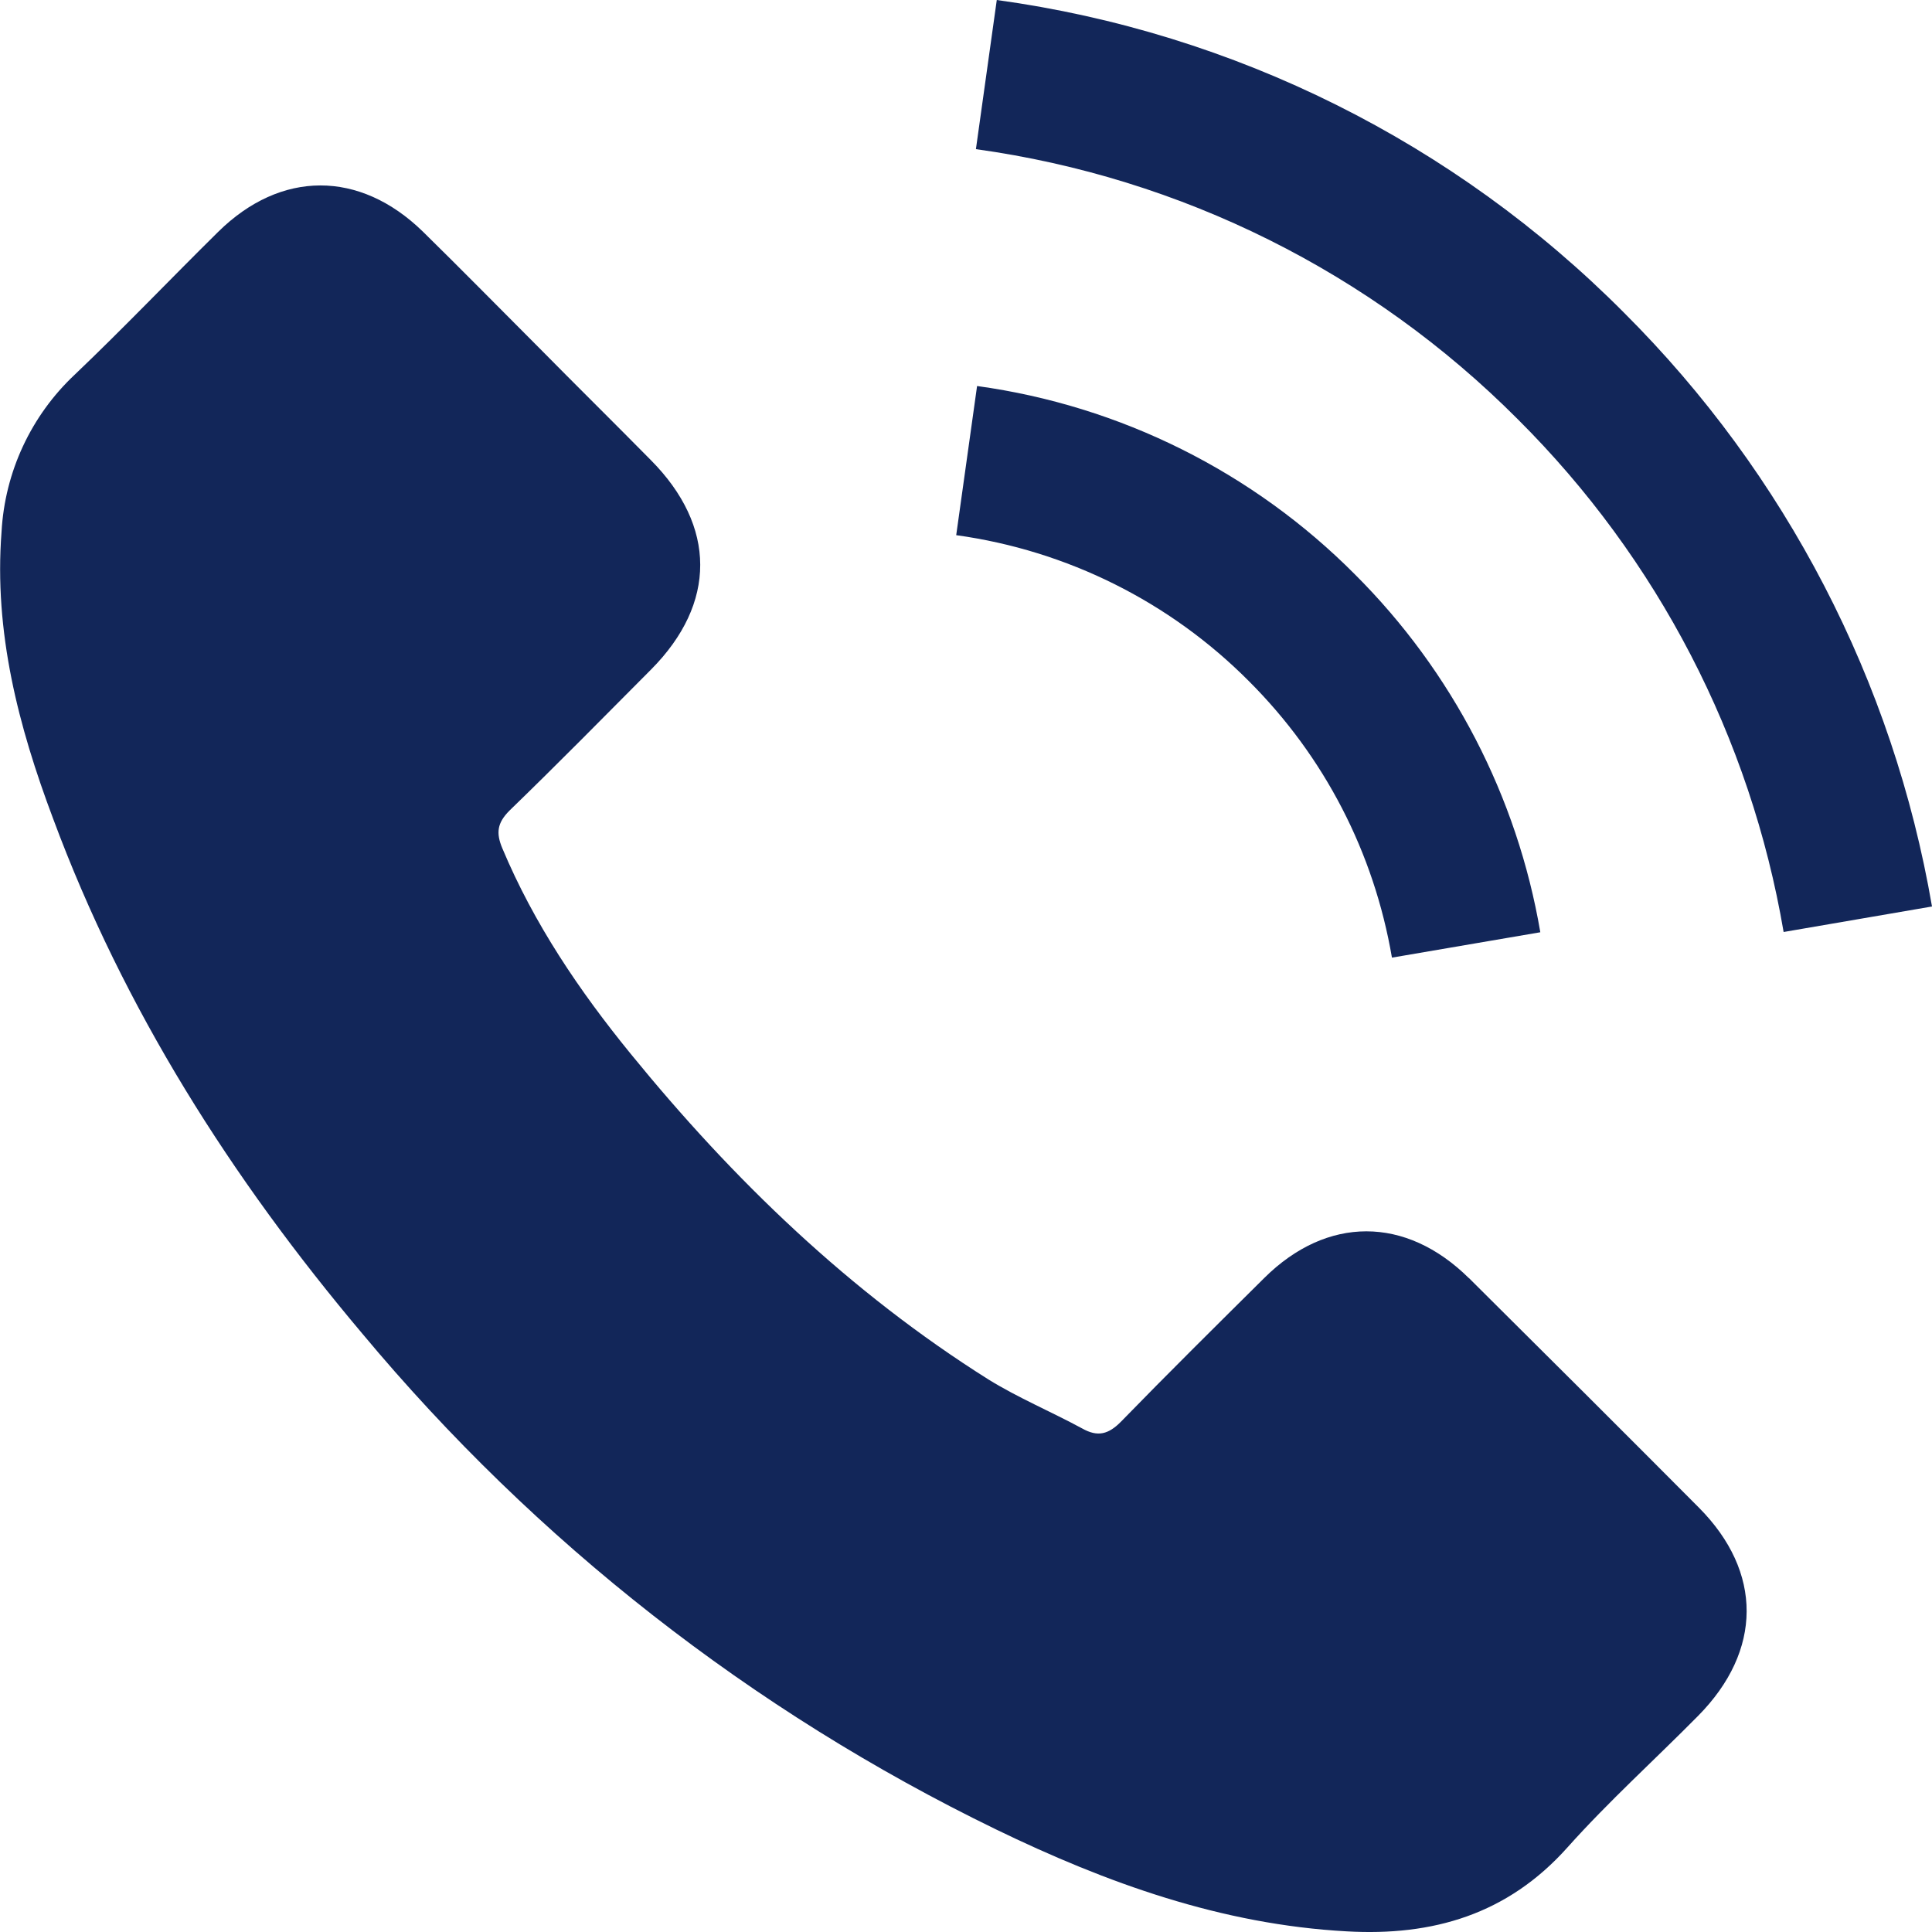
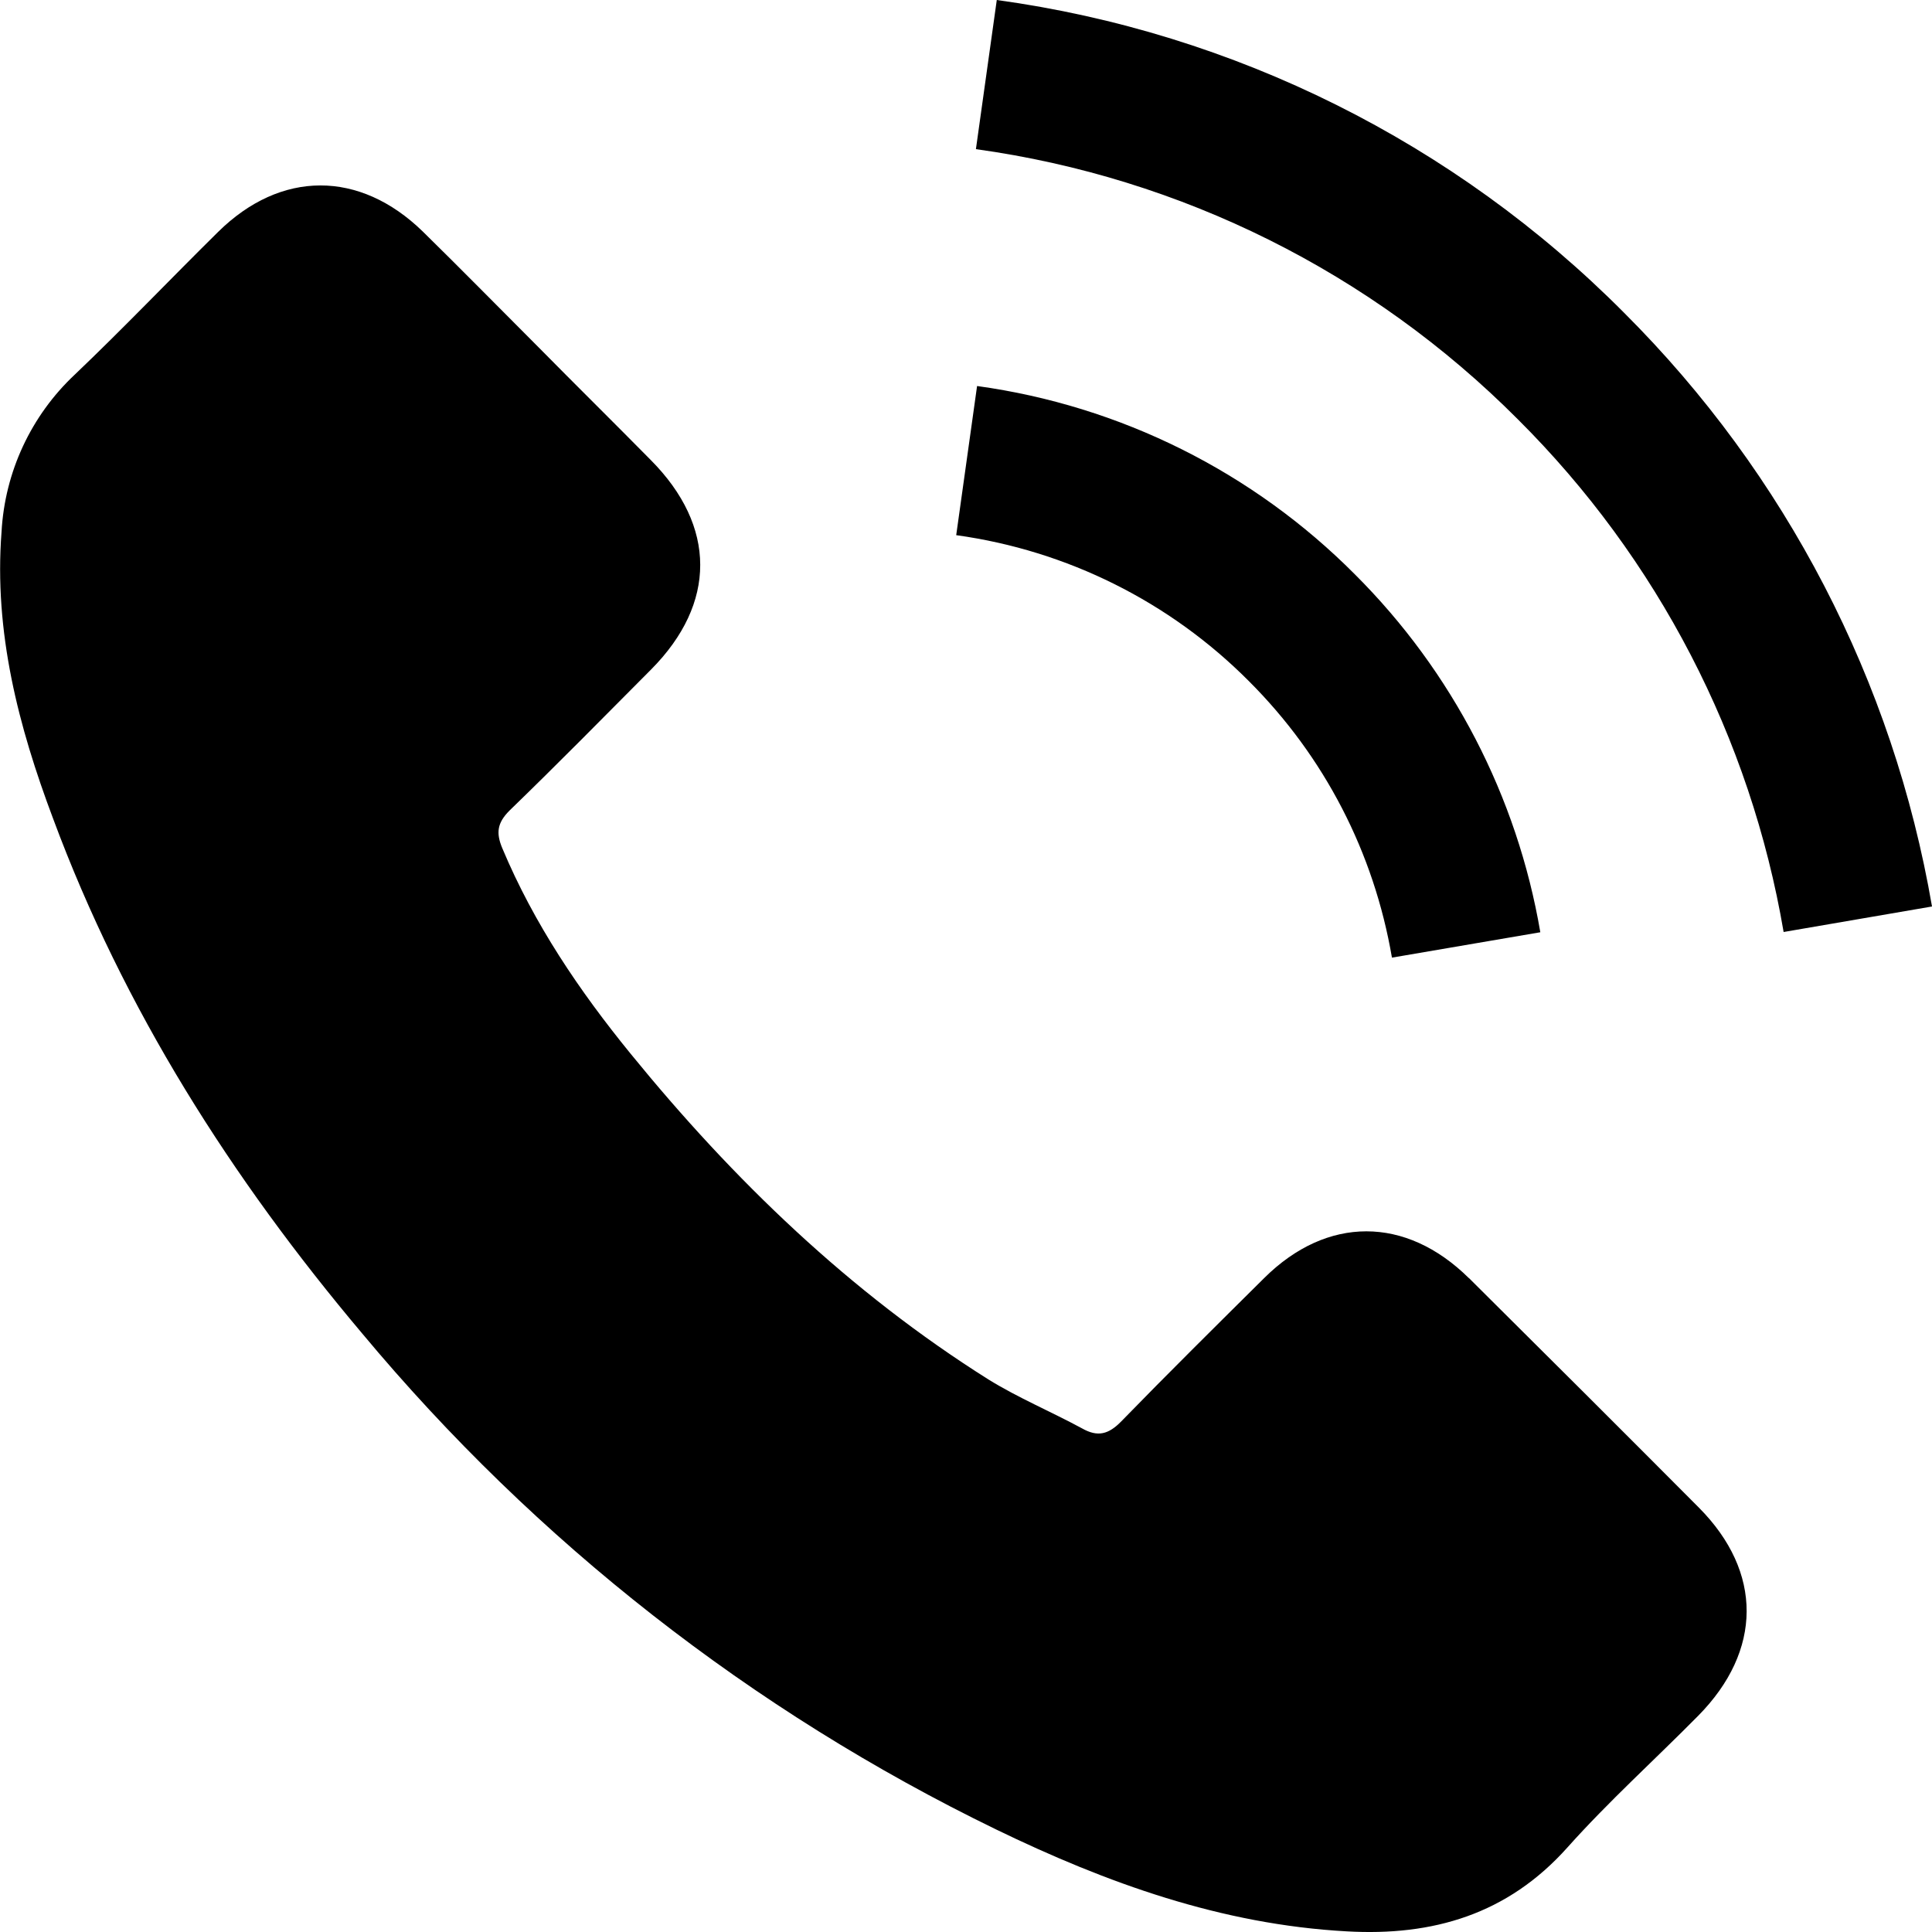
<svg xmlns="http://www.w3.org/2000/svg" width="15" height="15">
-   <path d="M11.404 9.923c-.49-.484-1.102-.484-1.589 0-.371.368-.743.736-1.108 1.111-.1.103-.184.125-.306.056-.24-.13-.496-.237-.727-.38-1.077-.678-1.98-1.549-2.778-2.529-.397-.487-.75-1.008-.996-1.595-.05-.119-.04-.197.056-.293.372-.36.734-.728 1.1-1.096.508-.512.508-1.111-.004-1.626-.29-.294-.58-.58-.87-.874-.3-.3-.597-.603-.9-.9-.49-.477-1.102-.477-1.589.004C1.32 2.169.96 2.547.58 2.909a1.81 1.81 0 00-.568 1.22c-.06.778.131 1.511.4 2.226.549 1.48 1.385 2.794 2.4 3.998a14.854 14.854 0 004.92 3.85c.86.417 1.753.739 2.724.792.668.038 1.249-.131 1.714-.652.318-.356.677-.68 1.014-1.021.5-.506.503-1.117.006-1.617-.593-.596-1.189-1.19-1.785-1.782zm-.597-2.488l1.152-.197A5.147 5.147 0 0010.52 4.46a5.12 5.12 0 00-2.934-1.463l-.162 1.158a3.972 3.972 0 012.272 1.133c.587.586.971 1.33 1.111 2.147zm1.802-5.007A8.493 8.493 0 007.739 0l-.162 1.158a7.364 7.364 0 014.208 2.098 7.359 7.359 0 012.063 3.98L15 7.038a8.555 8.555 0 00-2.391-4.61z" fill="#122659" />
+   <path d="M11.404 9.923c-.49-.484-1.102-.484-1.589 0-.371.368-.743.736-1.108 1.111-.1.103-.184.125-.306.056-.24-.13-.496-.237-.727-.38-1.077-.678-1.98-1.549-2.778-2.529-.397-.487-.75-1.008-.996-1.595-.05-.119-.04-.197.056-.293.372-.36.734-.728 1.1-1.096.508-.512.508-1.111-.004-1.626-.29-.294-.58-.58-.87-.874-.3-.3-.597-.603-.9-.9-.49-.477-1.102-.477-1.589.004C1.32 2.169.96 2.547.58 2.909a1.81 1.81 0 00-.568 1.22c-.06.778.131 1.511.4 2.226.549 1.48 1.385 2.794 2.4 3.998a14.854 14.854 0 004.92 3.85c.86.417 1.753.739 2.724.792.668.038 1.249-.131 1.714-.652.318-.356.677-.68 1.014-1.021.5-.506.503-1.117.006-1.617-.593-.596-1.189-1.19-1.785-1.782zm-.597-2.488l1.152-.197A5.147 5.147 0 0010.52 4.46a5.12 5.12 0 00-2.934-1.463l-.162 1.158a3.972 3.972 0 012.272 1.133c.587.586.971 1.33 1.111 2.147zm1.802-5.007A8.493 8.493 0 007.739 0l-.162 1.158a7.364 7.364 0 014.208 2.098 7.359 7.359 0 012.063 3.98L15 7.038a8.555 8.555 0 00-2.391-4.61z" />
</svg>
